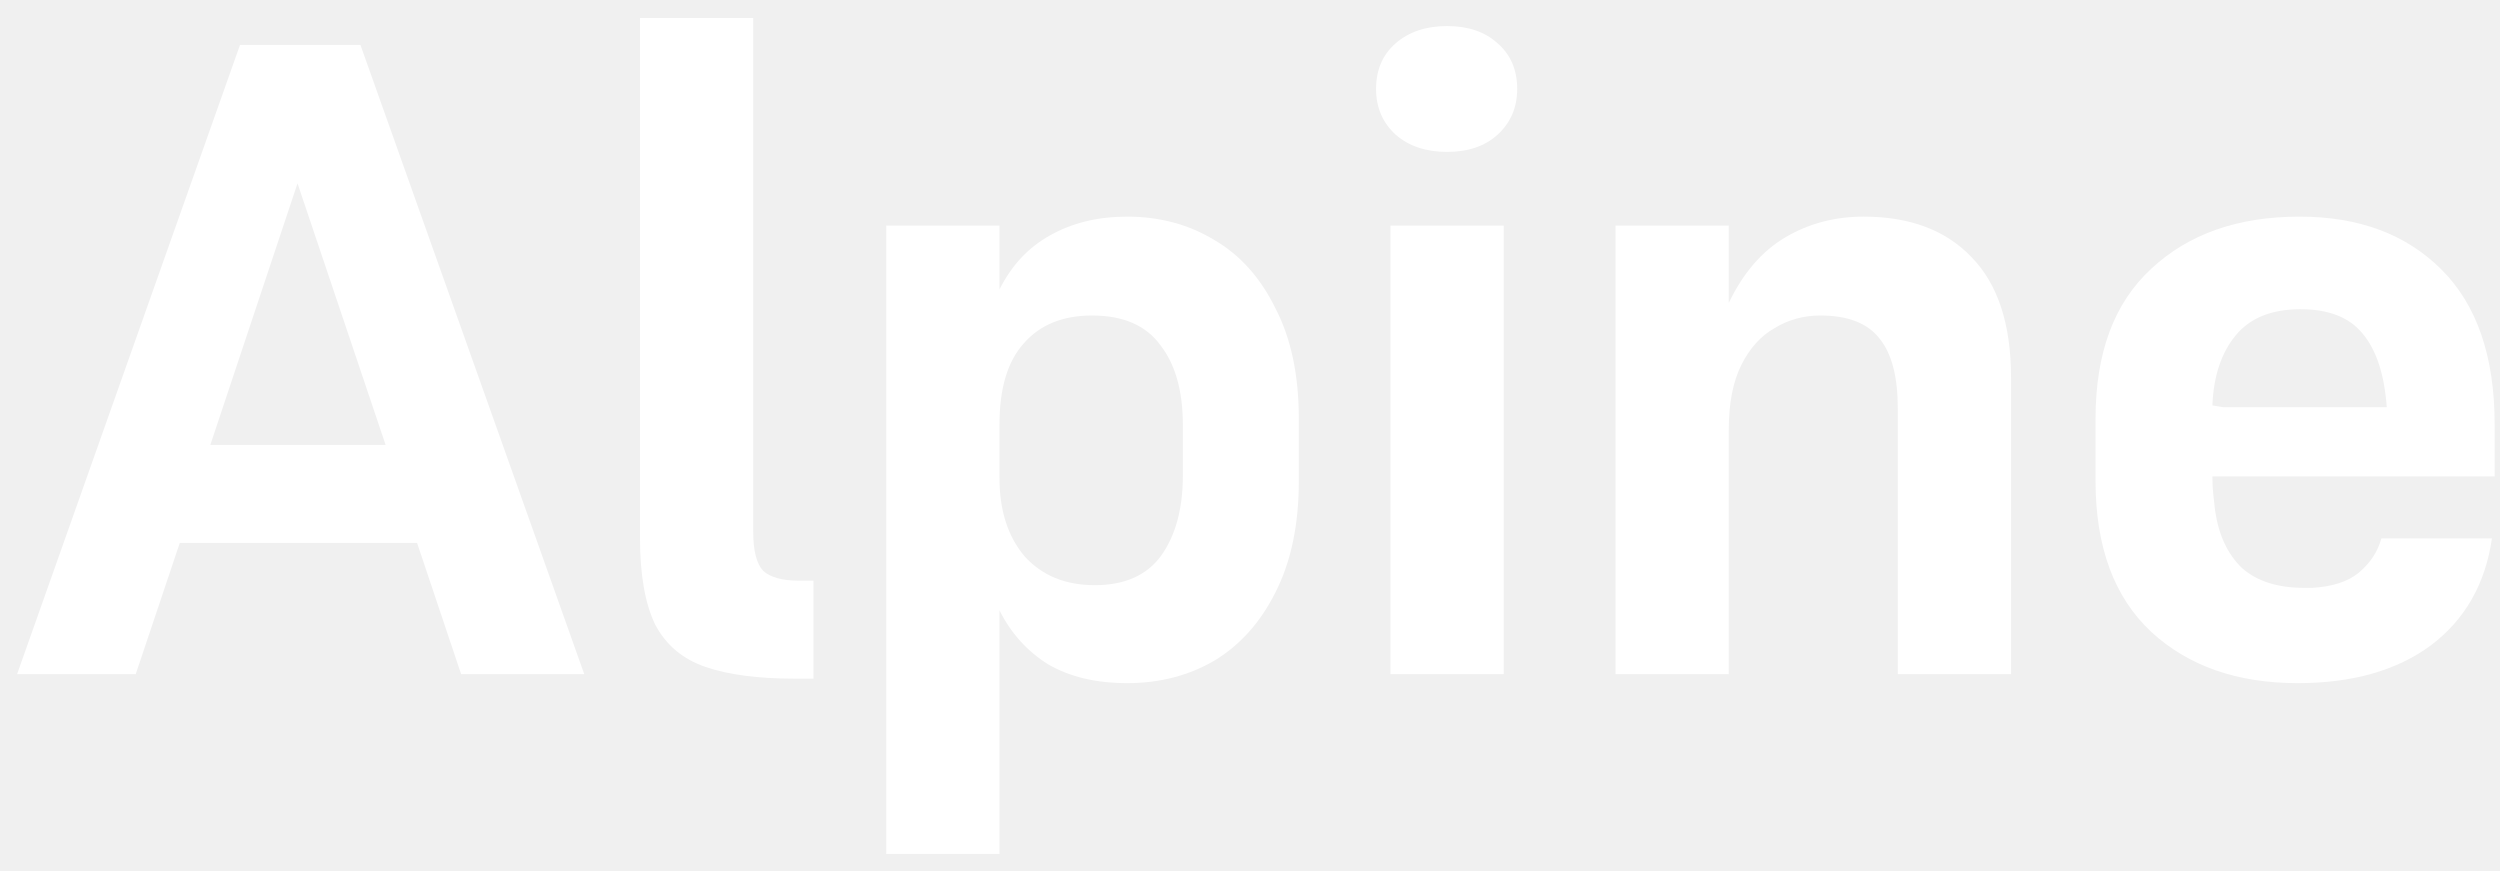
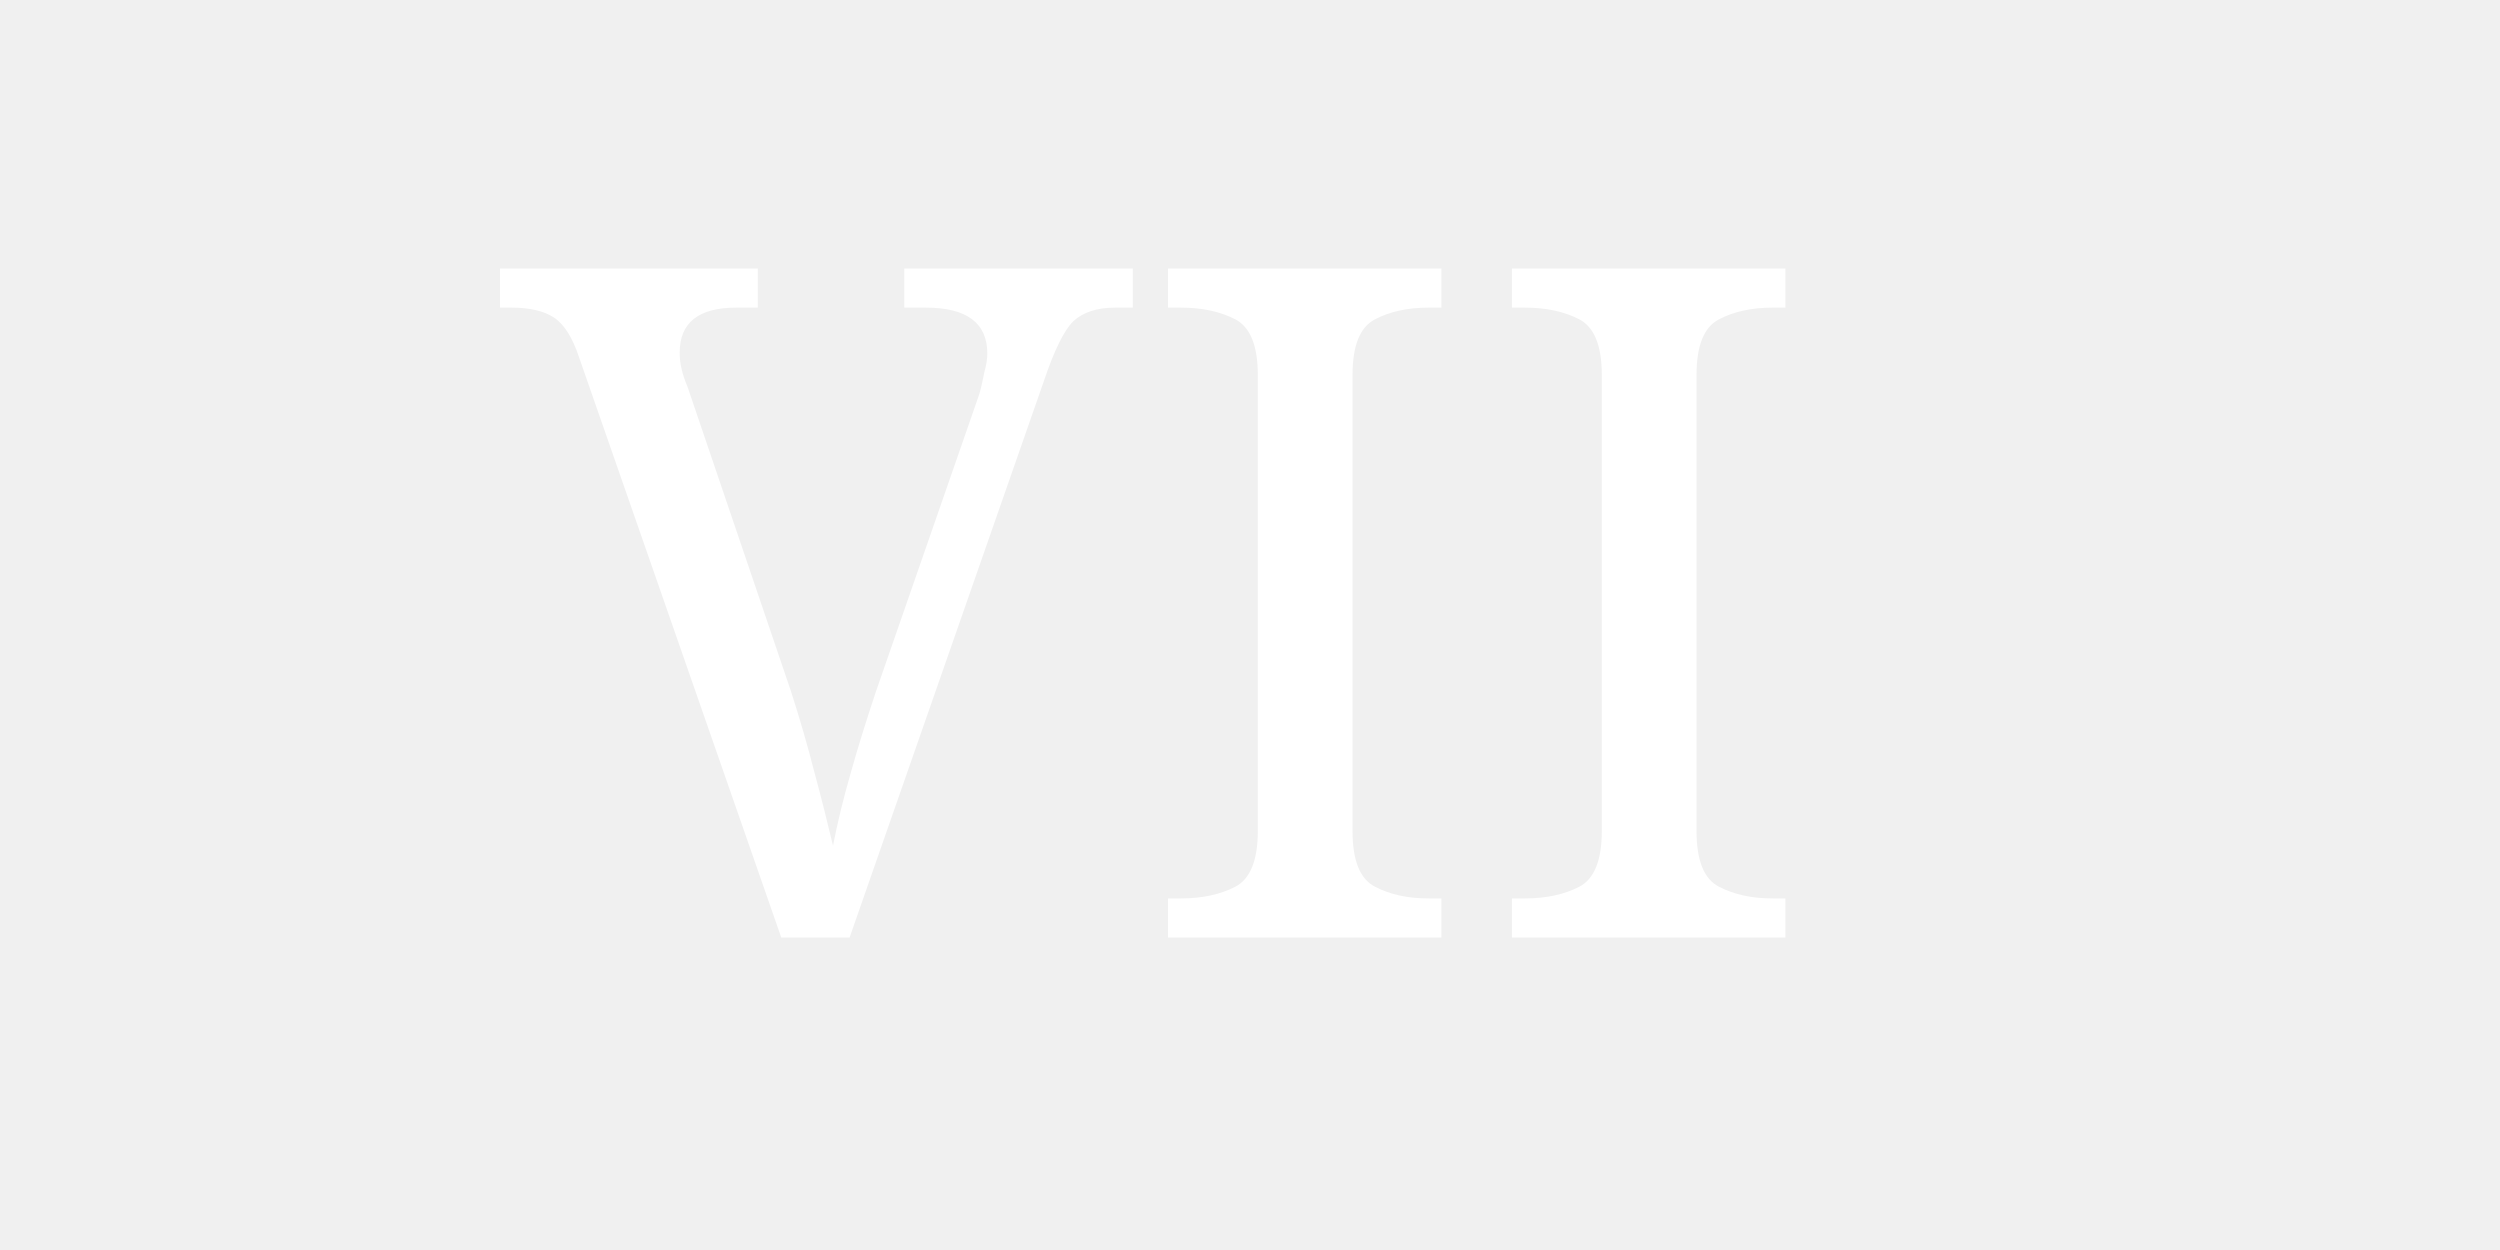
- <svg xmlns="http://www.w3.org/2000/svg" width="89" height="31" viewBox="0 0 89 31" fill="#FFFFFF">
-   <path d="M13.728 15.84L10.592 6.528L7.488 15.84H13.728ZM16.416 24L14.848 19.328H6.4L4.832 24H0.608L8.544 1.6H12.832L20.8 24H16.416Z" />
-   <path d="M26.815 18.944C26.815 19.605 26.932 20.064 27.167 20.32C27.423 20.555 27.85 20.672 28.447 20.672H28.959V24.16H28.287C26.986 24.16 25.93 24.021 25.119 23.744C24.308 23.467 23.711 22.965 23.327 22.24C22.964 21.493 22.783 20.459 22.783 19.136V0.64H26.815V18.944Z" />
-   <path d="M38.974 20.832C40.041 20.832 40.83 20.48 41.342 19.776C41.854 19.051 42.11 18.101 42.11 16.928V15.136C42.11 13.92 41.843 12.971 41.31 12.288C40.798 11.584 39.987 11.232 38.878 11.232C37.833 11.232 37.022 11.563 36.446 12.224C35.87 12.864 35.582 13.824 35.582 15.104V17.024C35.582 18.176 35.881 19.104 36.478 19.808C37.097 20.491 37.929 20.832 38.974 20.832ZM40.126 24.32C39.017 24.32 38.078 24.096 37.31 23.648C36.563 23.179 35.987 22.539 35.582 21.728V30.4H31.55V8.032H35.582V10.304C36.009 9.451 36.606 8.811 37.374 8.384C38.163 7.936 39.081 7.712 40.126 7.712C41.278 7.712 42.313 7.989 43.23 8.544C44.147 9.077 44.873 9.888 45.406 10.976C45.961 12.043 46.238 13.355 46.238 14.912V17.12C46.238 18.677 45.961 20 45.406 21.088C44.873 22.155 44.147 22.965 43.23 23.52C42.313 24.053 41.278 24.32 40.126 24.32Z" />
-   <path d="M51.516 5.408C50.769 5.408 50.161 5.205 49.692 4.8C49.223 4.373 48.988 3.829 48.988 3.168C48.988 2.485 49.223 1.941 49.692 1.536C50.161 1.131 50.769 0.928 51.516 0.928C52.263 0.928 52.86 1.131 53.308 1.536C53.777 1.941 54.012 2.485 54.012 3.168C54.012 3.829 53.777 4.373 53.308 4.8C52.86 5.205 52.263 5.408 51.516 5.408ZM49.5 24V8.032H53.532V24H49.5Z" />
-   <path d="M61.544 15.296V24H57.513V8.032H61.544V10.784C62.056 9.717 62.728 8.939 63.56 8.448C64.392 7.957 65.32 7.712 66.344 7.712C67.987 7.712 69.267 8.192 70.184 9.152C71.123 10.112 71.593 11.541 71.593 13.44V24H67.561V14.528C67.561 13.419 67.347 12.597 66.921 12.064C66.494 11.509 65.79 11.232 64.808 11.232C64.211 11.232 63.667 11.381 63.176 11.68C62.686 11.957 62.291 12.395 61.992 12.992C61.694 13.589 61.544 14.357 61.544 15.296Z" />
-   <path d="M88.713 19.168C88.478 20.789 87.753 22.059 86.537 22.976C85.321 23.872 83.742 24.32 81.801 24.32C79.646 24.32 77.907 23.712 76.585 22.496C75.262 21.259 74.601 19.467 74.601 17.12V14.912C74.601 12.565 75.262 10.784 76.585 9.568C77.907 8.331 79.667 7.712 81.865 7.712C83.977 7.712 85.662 8.341 86.921 9.6C88.179 10.859 88.809 12.693 88.809 15.104V16.96H78.761C78.761 17.195 78.771 17.408 78.793 17.6C78.814 17.792 78.835 17.984 78.857 18.176C78.985 19.051 79.305 19.733 79.817 20.224C80.35 20.693 81.086 20.928 82.025 20.928C82.067 20.928 82.11 20.928 82.153 20.928C82.217 20.928 82.27 20.928 82.313 20.928C83.038 20.885 83.593 20.704 83.977 20.384C84.382 20.043 84.649 19.637 84.777 19.168H88.713ZM78.761 14.432L79.145 14.496H84.969C84.883 13.323 84.595 12.448 84.105 11.872C83.635 11.296 82.899 11.008 81.897 11.008C80.873 11.008 80.105 11.317 79.593 11.936C79.081 12.555 78.803 13.387 78.761 14.432Z" />
+ <svg xmlns="http://www.w3.org/2000/svg" width="40" height="20">
+   <style>
+     .text-dark {
+       font-size: 15px;
+       font-family: Georgia, serif;
+       fill: white;
+       background-color: black;
+     }
+   </style>
+   <text x="8" y="15" class="text-dark">VII</text>
</svg>
